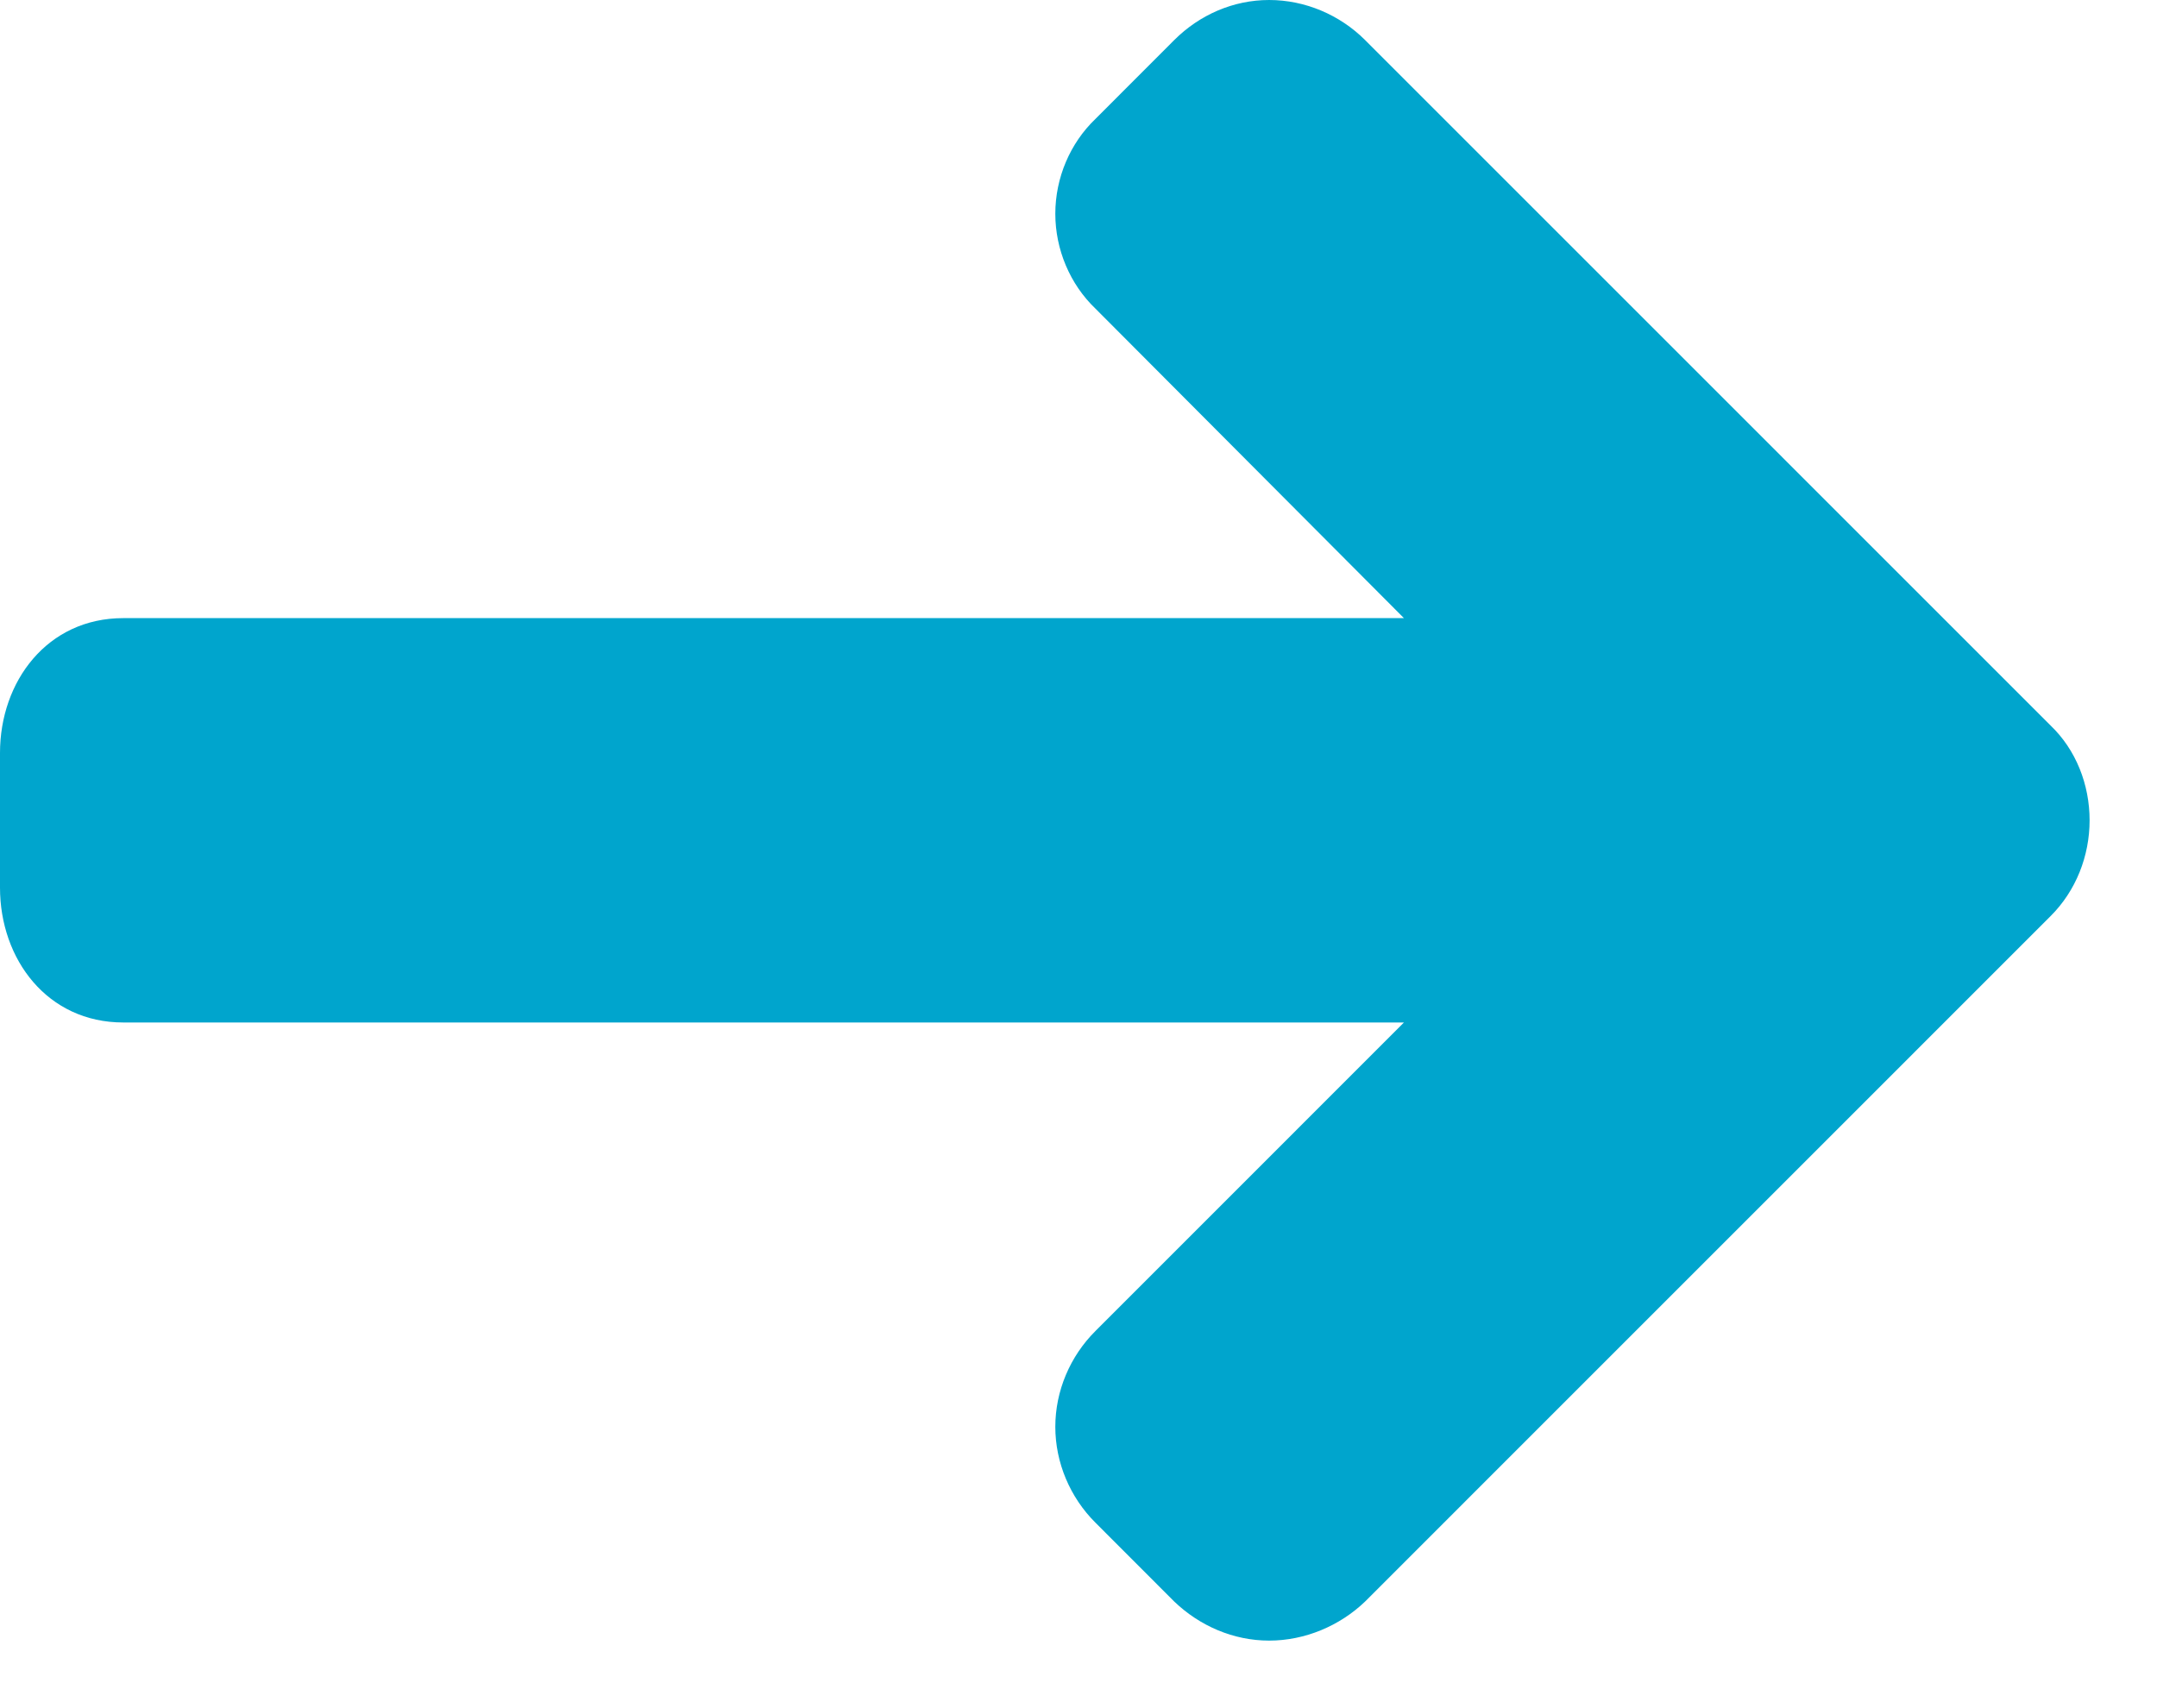
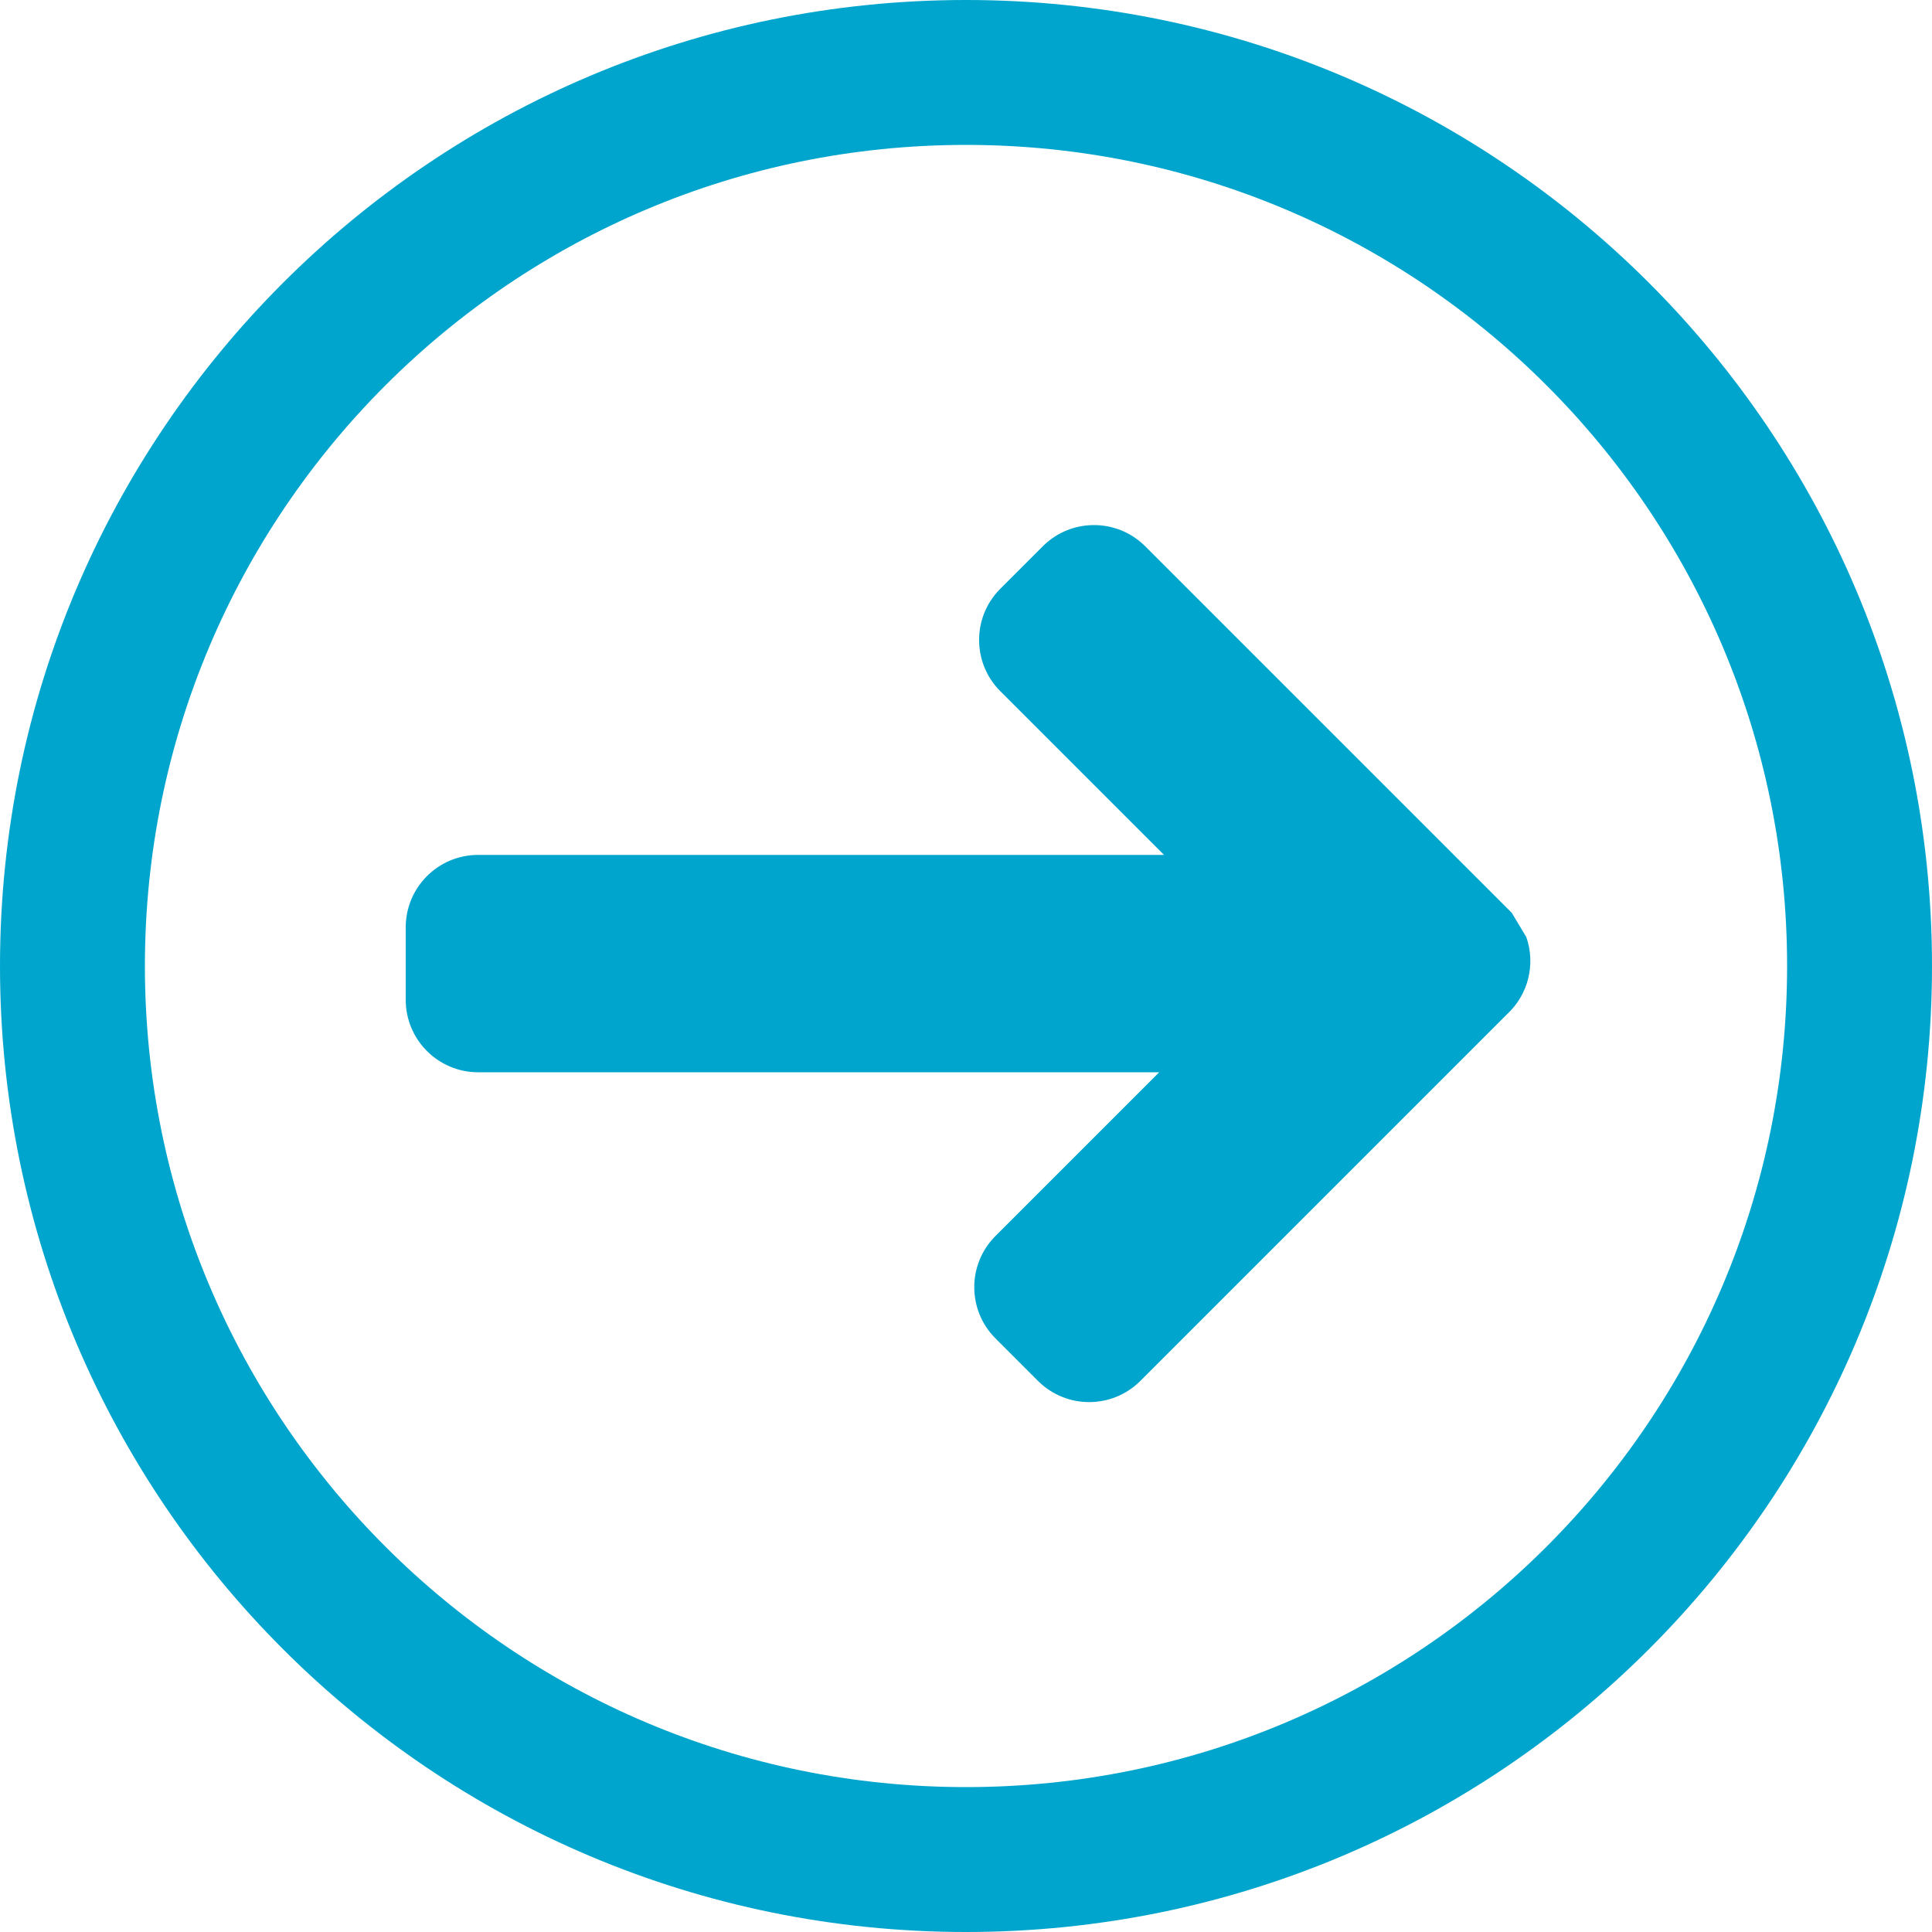
- <svg xmlns="http://www.w3.org/2000/svg" width="24px" height="19px" viewBox="0 0 24 19" version="1.1">
-   <defs />
-   <g id="Page-1" stroke="none" stroke-width="1" fill="none" fill-rule="evenodd">
-     <g id="32" transform="translate(-8, -11)" fill="#00A5CD">
-       <path d="M30.816,19.074 L23.188,11.445 C22.906,11.164 22.52,11 22.121,11 C21.723,11 21.348,11.164 21.066,11.445 L20.188,12.324 C19.906,12.594 19.742,12.98 19.742,13.379 C19.742,13.777 19.906,14.164 20.188,14.434 L23.621,17.879 L9.371,17.879 C8.527,17.879 8,18.582 8,19.379 L8,20.879 C8,21.676 8.527,22.379 9.371,22.379 L23.621,22.379 L20.188,25.813 C19.906,26.094 19.742,26.48 19.742,26.879 C19.742,27.277 19.906,27.664 20.188,27.945 L21.066,28.824 C21.348,29.094 21.723,29.258 22.121,29.258 C22.52,29.258 22.906,29.094 23.188,28.824 L30.816,21.195 C31.098,20.914 31.25,20.527 31.25,20.129 C31.25,19.73 31.098,19.344 30.816,19.074 Z" id="arrow-right---FontAwesome" />
-     </g>
-   </g>
+ <svg xmlns="http://www.w3.org/2000/svg" id="Layer_1" data-name="Layer 1" viewBox="0 0 40 40">
+   <path d="M485.9,210.4l-0.3-.5-7.6-7.6a1.5,1.5,0,0,0-2.1,0l-0.9.9a1.5,1.5,0,0,0,0,2.1l3.4,3.4H464.2a1.5,1.5,0,0,0-1.5,1.5v1.5a1.5,1.5,0,0,0,1.5,1.5h14.1l-3.4,3.4a1.5,1.5,0,0,0,0,2.1l0.9,0.9a1.5,1.5,0,0,0,2.1,0l7.6-7.6A1.5,1.5,0,0,0,485.9,210.4Z" transform="translate(-454.3 -191)" style="fill: #00a5cd" />
+   <path d="M474.3,194a17,17,0,1,1-17,17,17,17,0,0,1,17-17m0-3a20,20,0,1,0,20,20,20,20,0,0,0-20-20h0Z" transform="translate(-454.3 -191)" style="fill: #00a5cd" />
</svg>
